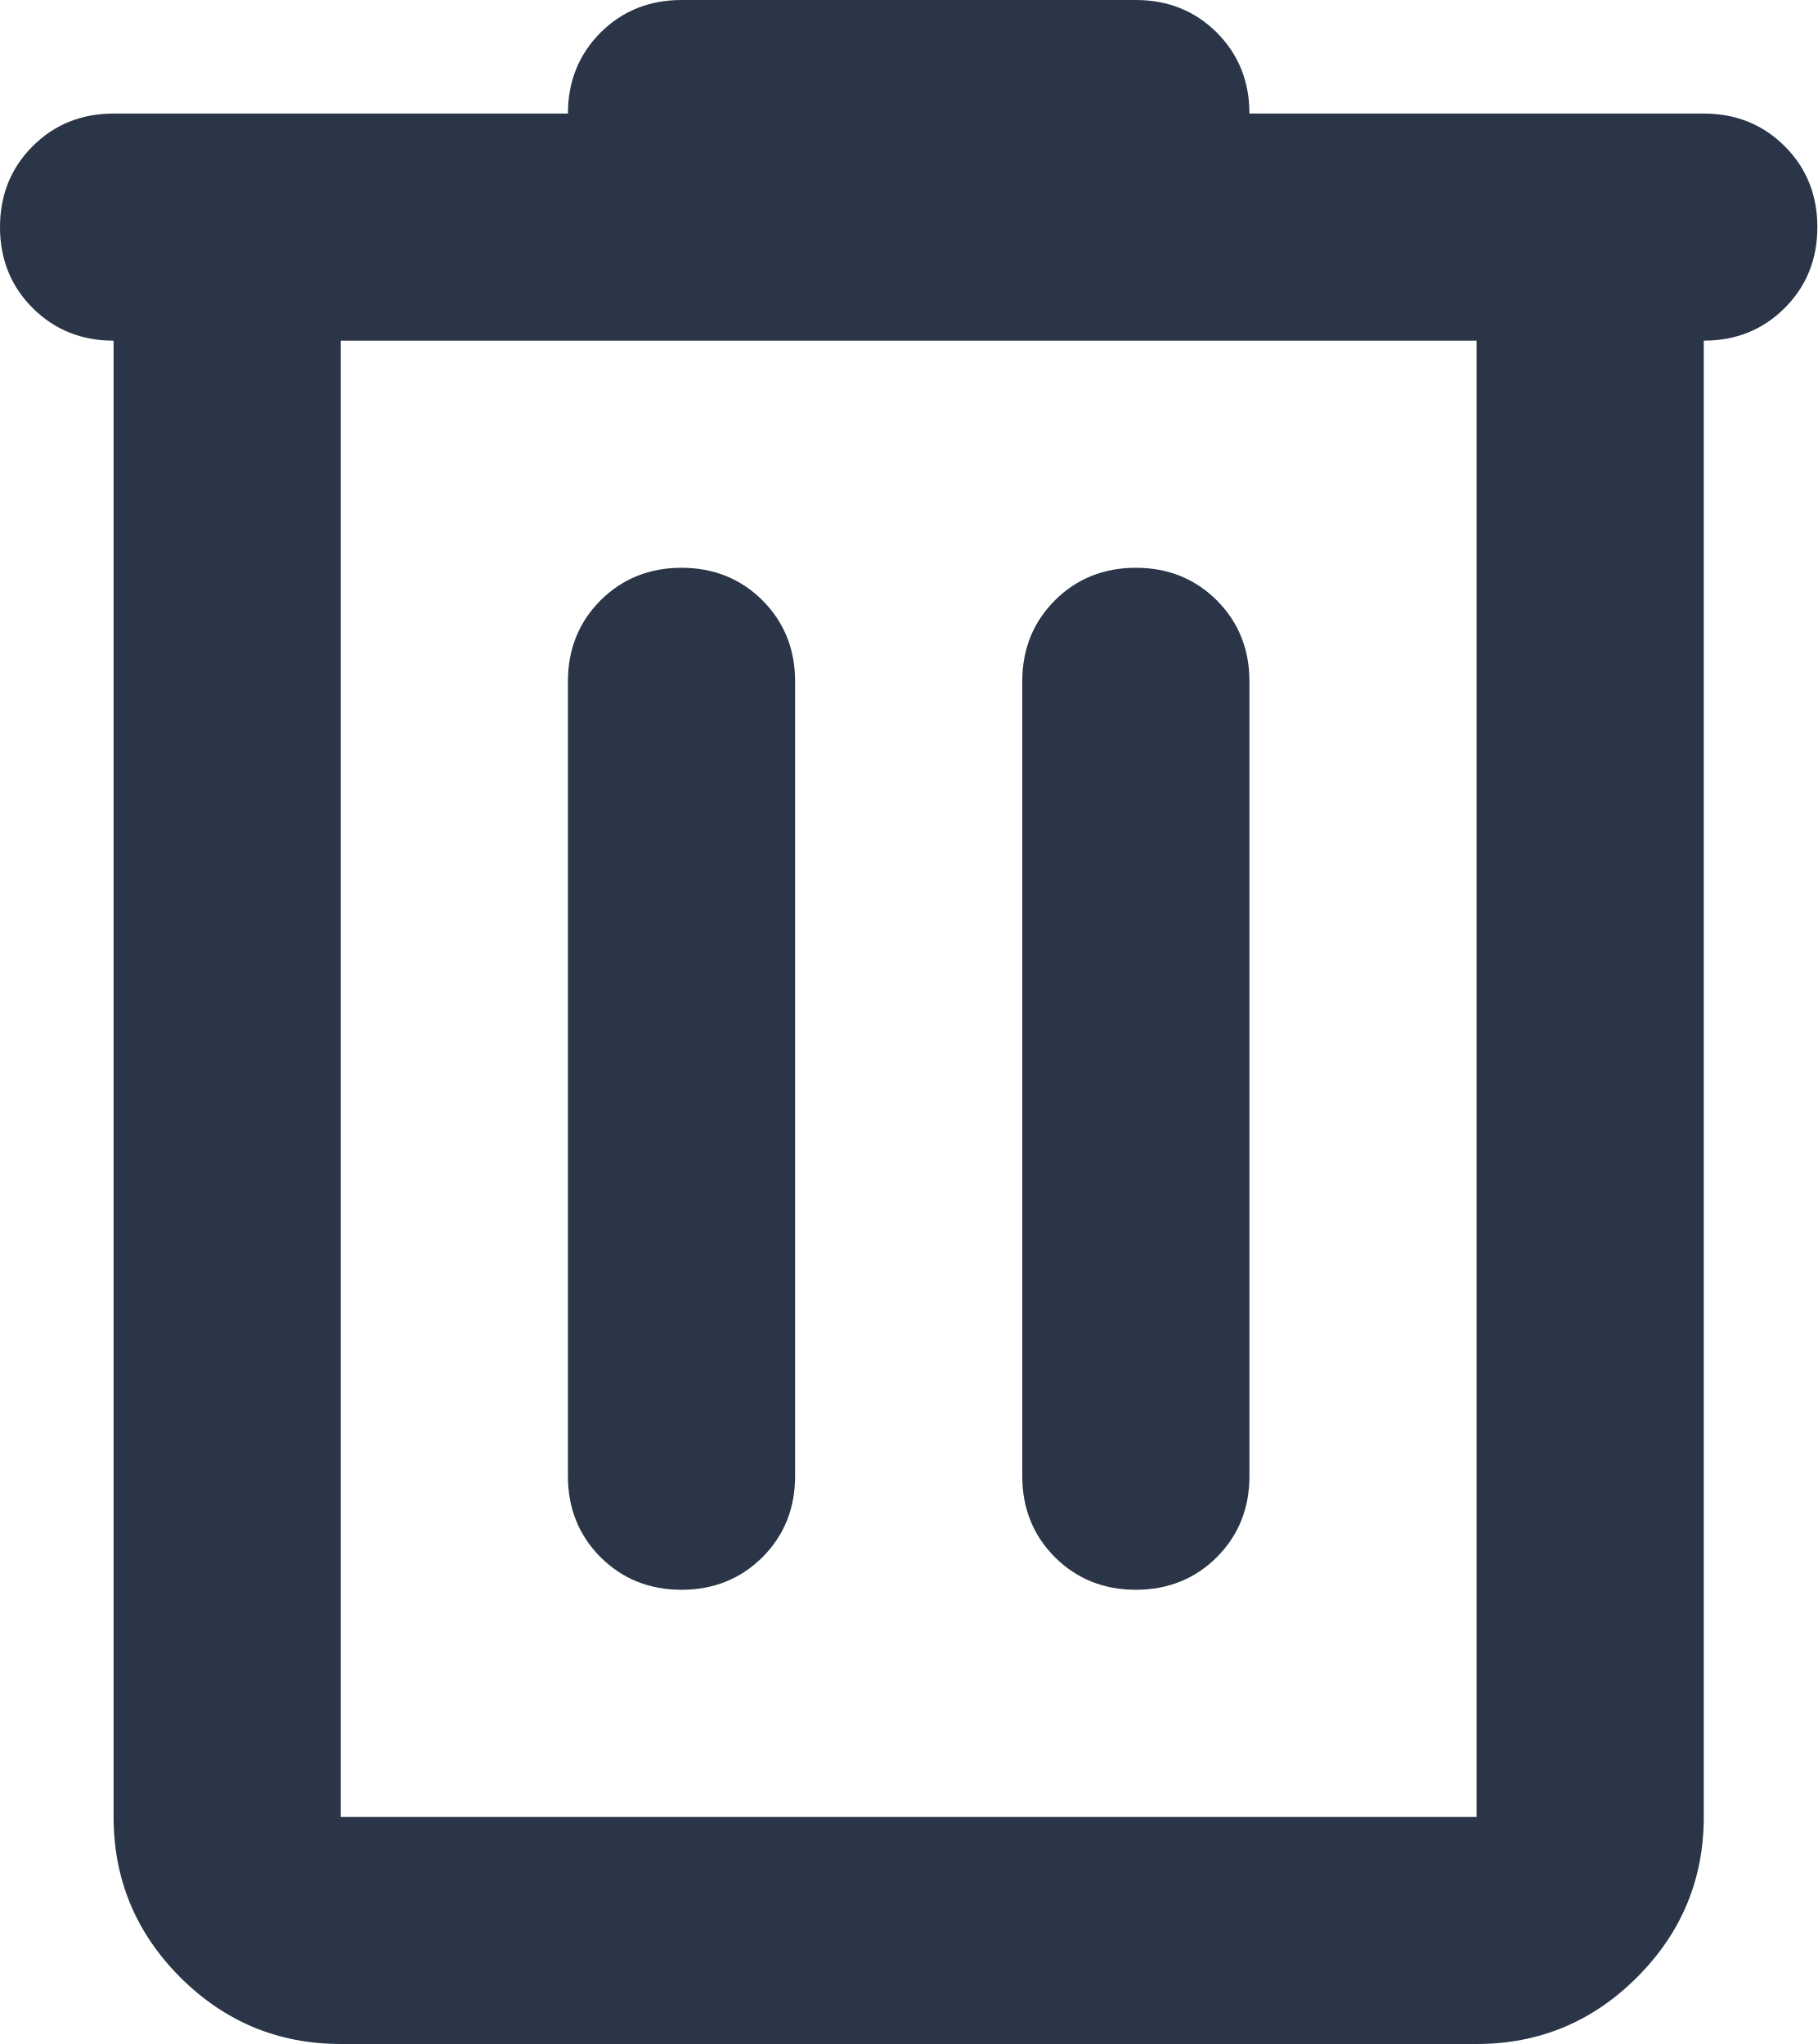
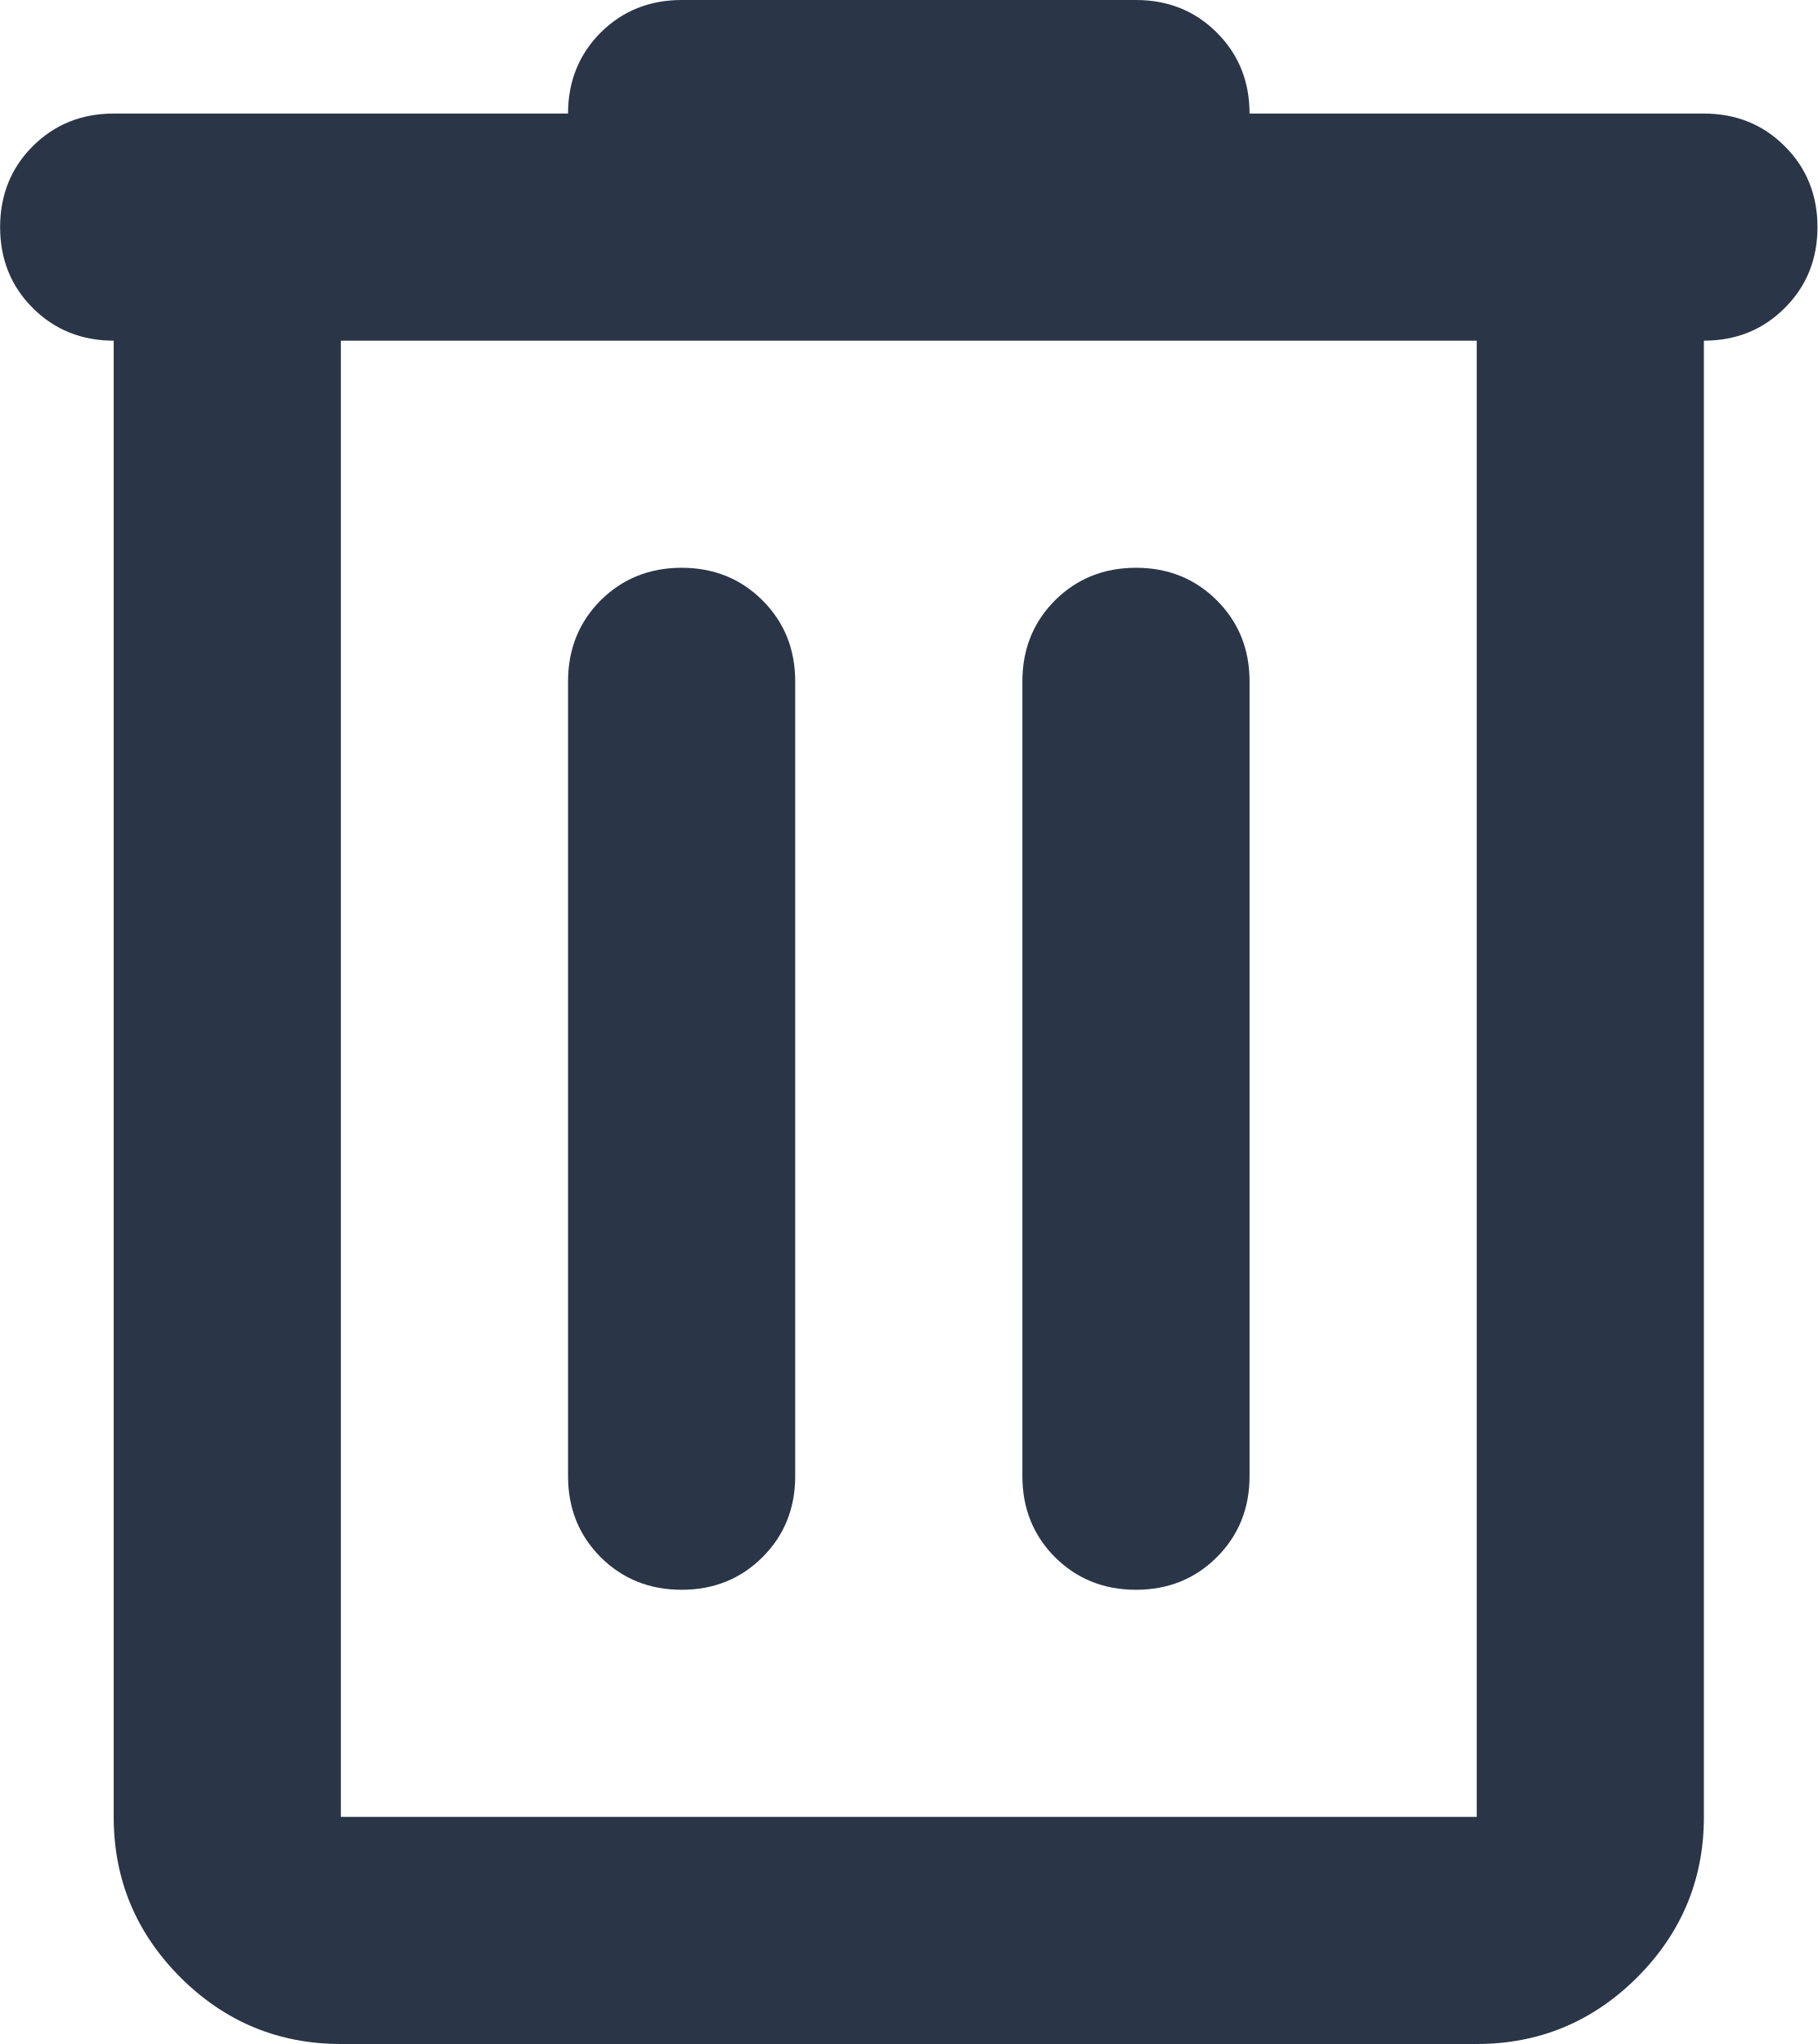
<svg xmlns="http://www.w3.org/2000/svg" width="16" height="18" viewBox="0 0 16 18" fill="none">
-   <path d="M3 18C2.45 18 1.979 17.804 1.587 17.413C1.196 17.021 1 16.55 1 16V3C0.717 3 0.479 2.904 0.287 2.712C0.096 2.521 0 2.283 0 2C0 1.717 0.096 1.479 0.287 1.288C0.479 1.096 0.717 1 1 1H5C5 0.717 5.096 0.479 5.287 0.287C5.479 0.096 5.717 0 6 0H10C10.283 0 10.521 0.096 10.713 0.287C10.904 0.479 11 0.717 11 1H15C15.283 1 15.521 1.096 15.713 1.288C15.904 1.479 16 1.717 16 2C16 2.283 15.904 2.521 15.713 2.712C15.521 2.904 15.283 3 15 3V16C15 16.55 14.804 17.021 14.412 17.413C14.021 17.804 13.55 18 13 18H3ZM3 3V16H13V3H3ZM5 13C5 13.283 5.096 13.521 5.287 13.713C5.479 13.904 5.717 14 6 14C6.283 14 6.521 13.904 6.713 13.713C6.904 13.521 7 13.283 7 13V6C7 5.717 6.904 5.479 6.713 5.287C6.521 5.096 6.283 5 6 5C5.717 5 5.479 5.096 5.287 5.287C5.096 5.479 5 5.717 5 6V13ZM9 13C9 13.283 9.096 13.521 9.287 13.713C9.479 13.904 9.717 14 10 14C10.283 14 10.521 13.904 10.713 13.713C10.904 13.521 11 13.283 11 13V6C11 5.717 10.904 5.479 10.713 5.287C10.521 5.096 10.283 5 10 5C9.717 5 9.479 5.096 9.287 5.287C9.096 5.479 9 5.717 9 6V13Z" fill="#2A3647" />
+   <path d="M3.001 18C2.451 18 1.98 17.804 1.588 17.413C1.197 17.021 1.001 16.55 1.001 16V3C0.718 3 0.48 2.904 0.288 2.712C0.097 2.521 0.001 2.283 0.001 2C0.001 1.717 0.097 1.479 0.288 1.288C0.48 1.096 0.718 1 1.001 1H5.001C5.001 0.717 5.097 0.479 5.288 0.287C5.48 0.096 5.718 0 6.001 0H10.001C10.284 0 10.522 0.096 10.713 0.287C10.905 0.479 11.001 0.717 11.001 1H15.001C15.284 1 15.522 1.096 15.713 1.288C15.905 1.479 16.001 1.717 16.001 2C16.001 2.283 15.905 2.521 15.713 2.712C15.522 2.904 15.284 3 15.001 3V16C15.001 16.55 14.805 17.021 14.414 17.413C14.022 17.804 13.551 18 13.001 18H3.001ZM3.001 3V16H13.001V3H3.001ZM5.001 13C5.001 13.283 5.097 13.521 5.288 13.713C5.48 13.904 5.718 14 6.001 14C6.284 14 6.522 13.904 6.713 13.713C6.905 13.521 7.001 13.283 7.001 13V6C7.001 5.717 6.905 5.479 6.713 5.287C6.522 5.096 6.284 5 6.001 5C5.718 5 5.48 5.096 5.288 5.287C5.097 5.479 5.001 5.717 5.001 6V13ZM9.001 13C9.001 13.283 9.097 13.521 9.288 13.713C9.48 13.904 9.718 14 10.001 14C10.284 14 10.522 13.904 10.713 13.713C10.905 13.521 11.001 13.283 11.001 13V6C11.001 5.717 10.905 5.479 10.713 5.287C10.522 5.096 10.284 5 10.001 5C9.718 5 9.48 5.096 9.288 5.287C9.097 5.479 9.001 5.717 9.001 6V13Z" fill="#2A3647" />
</svg>
